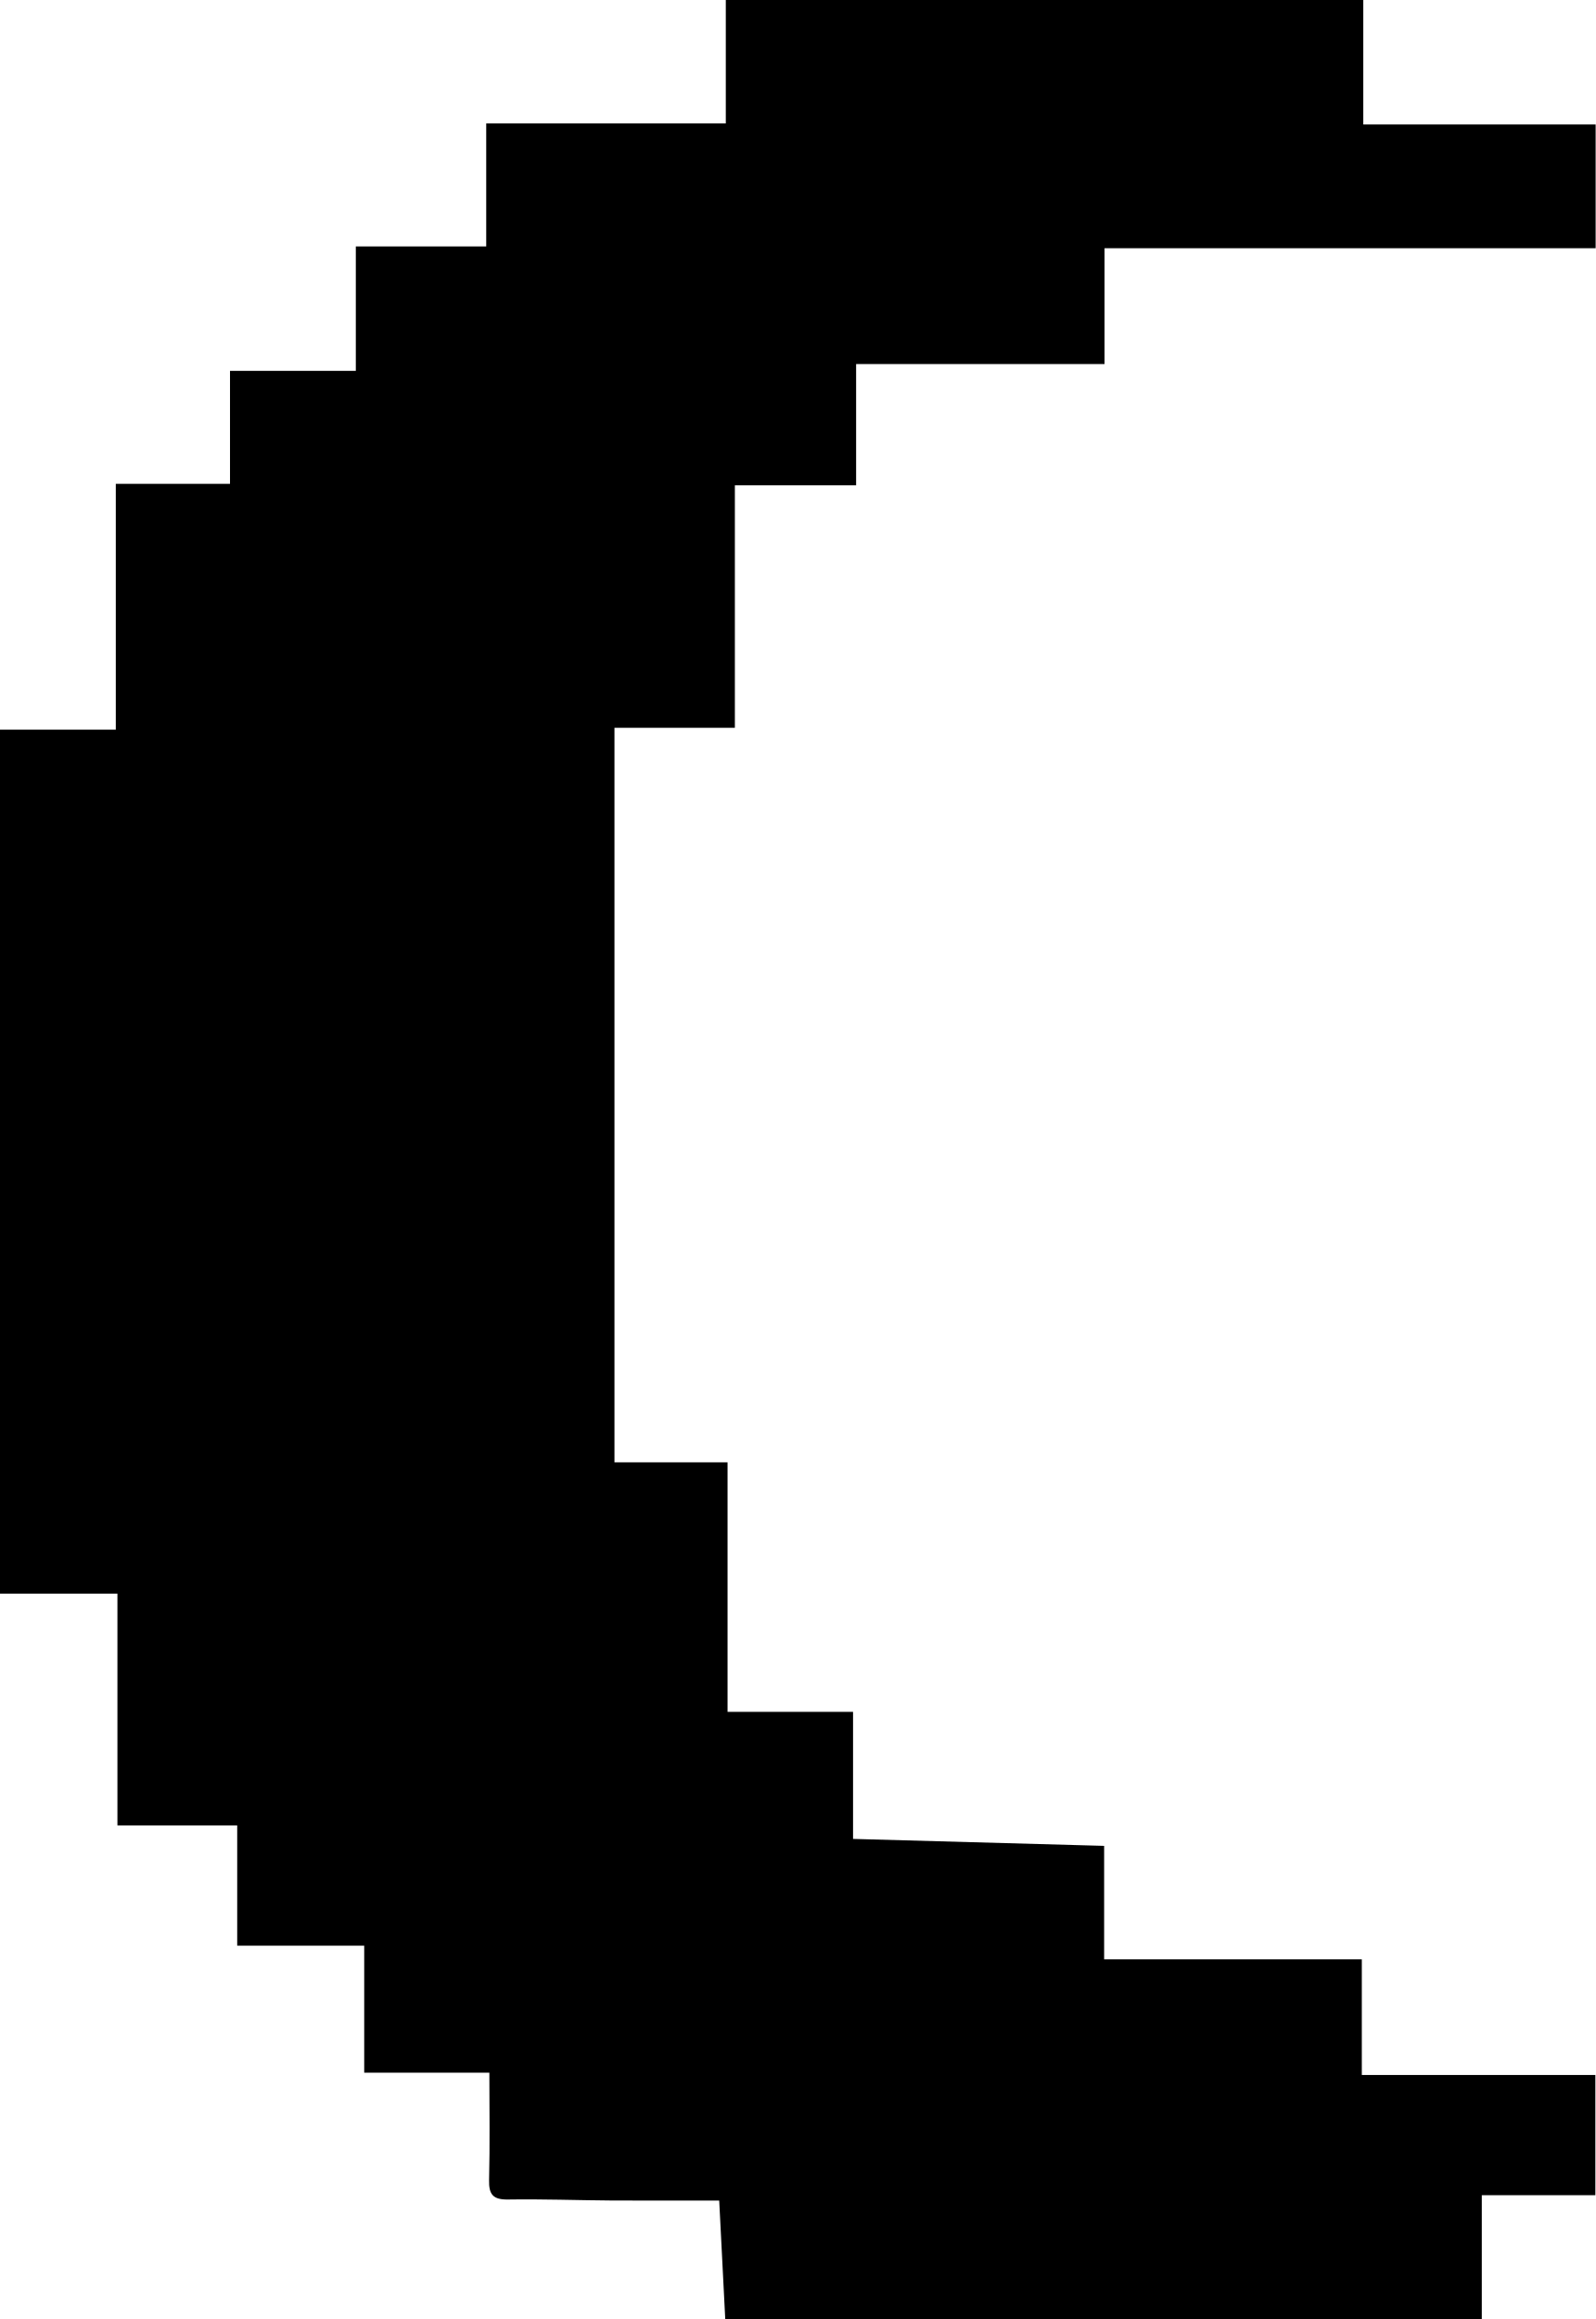
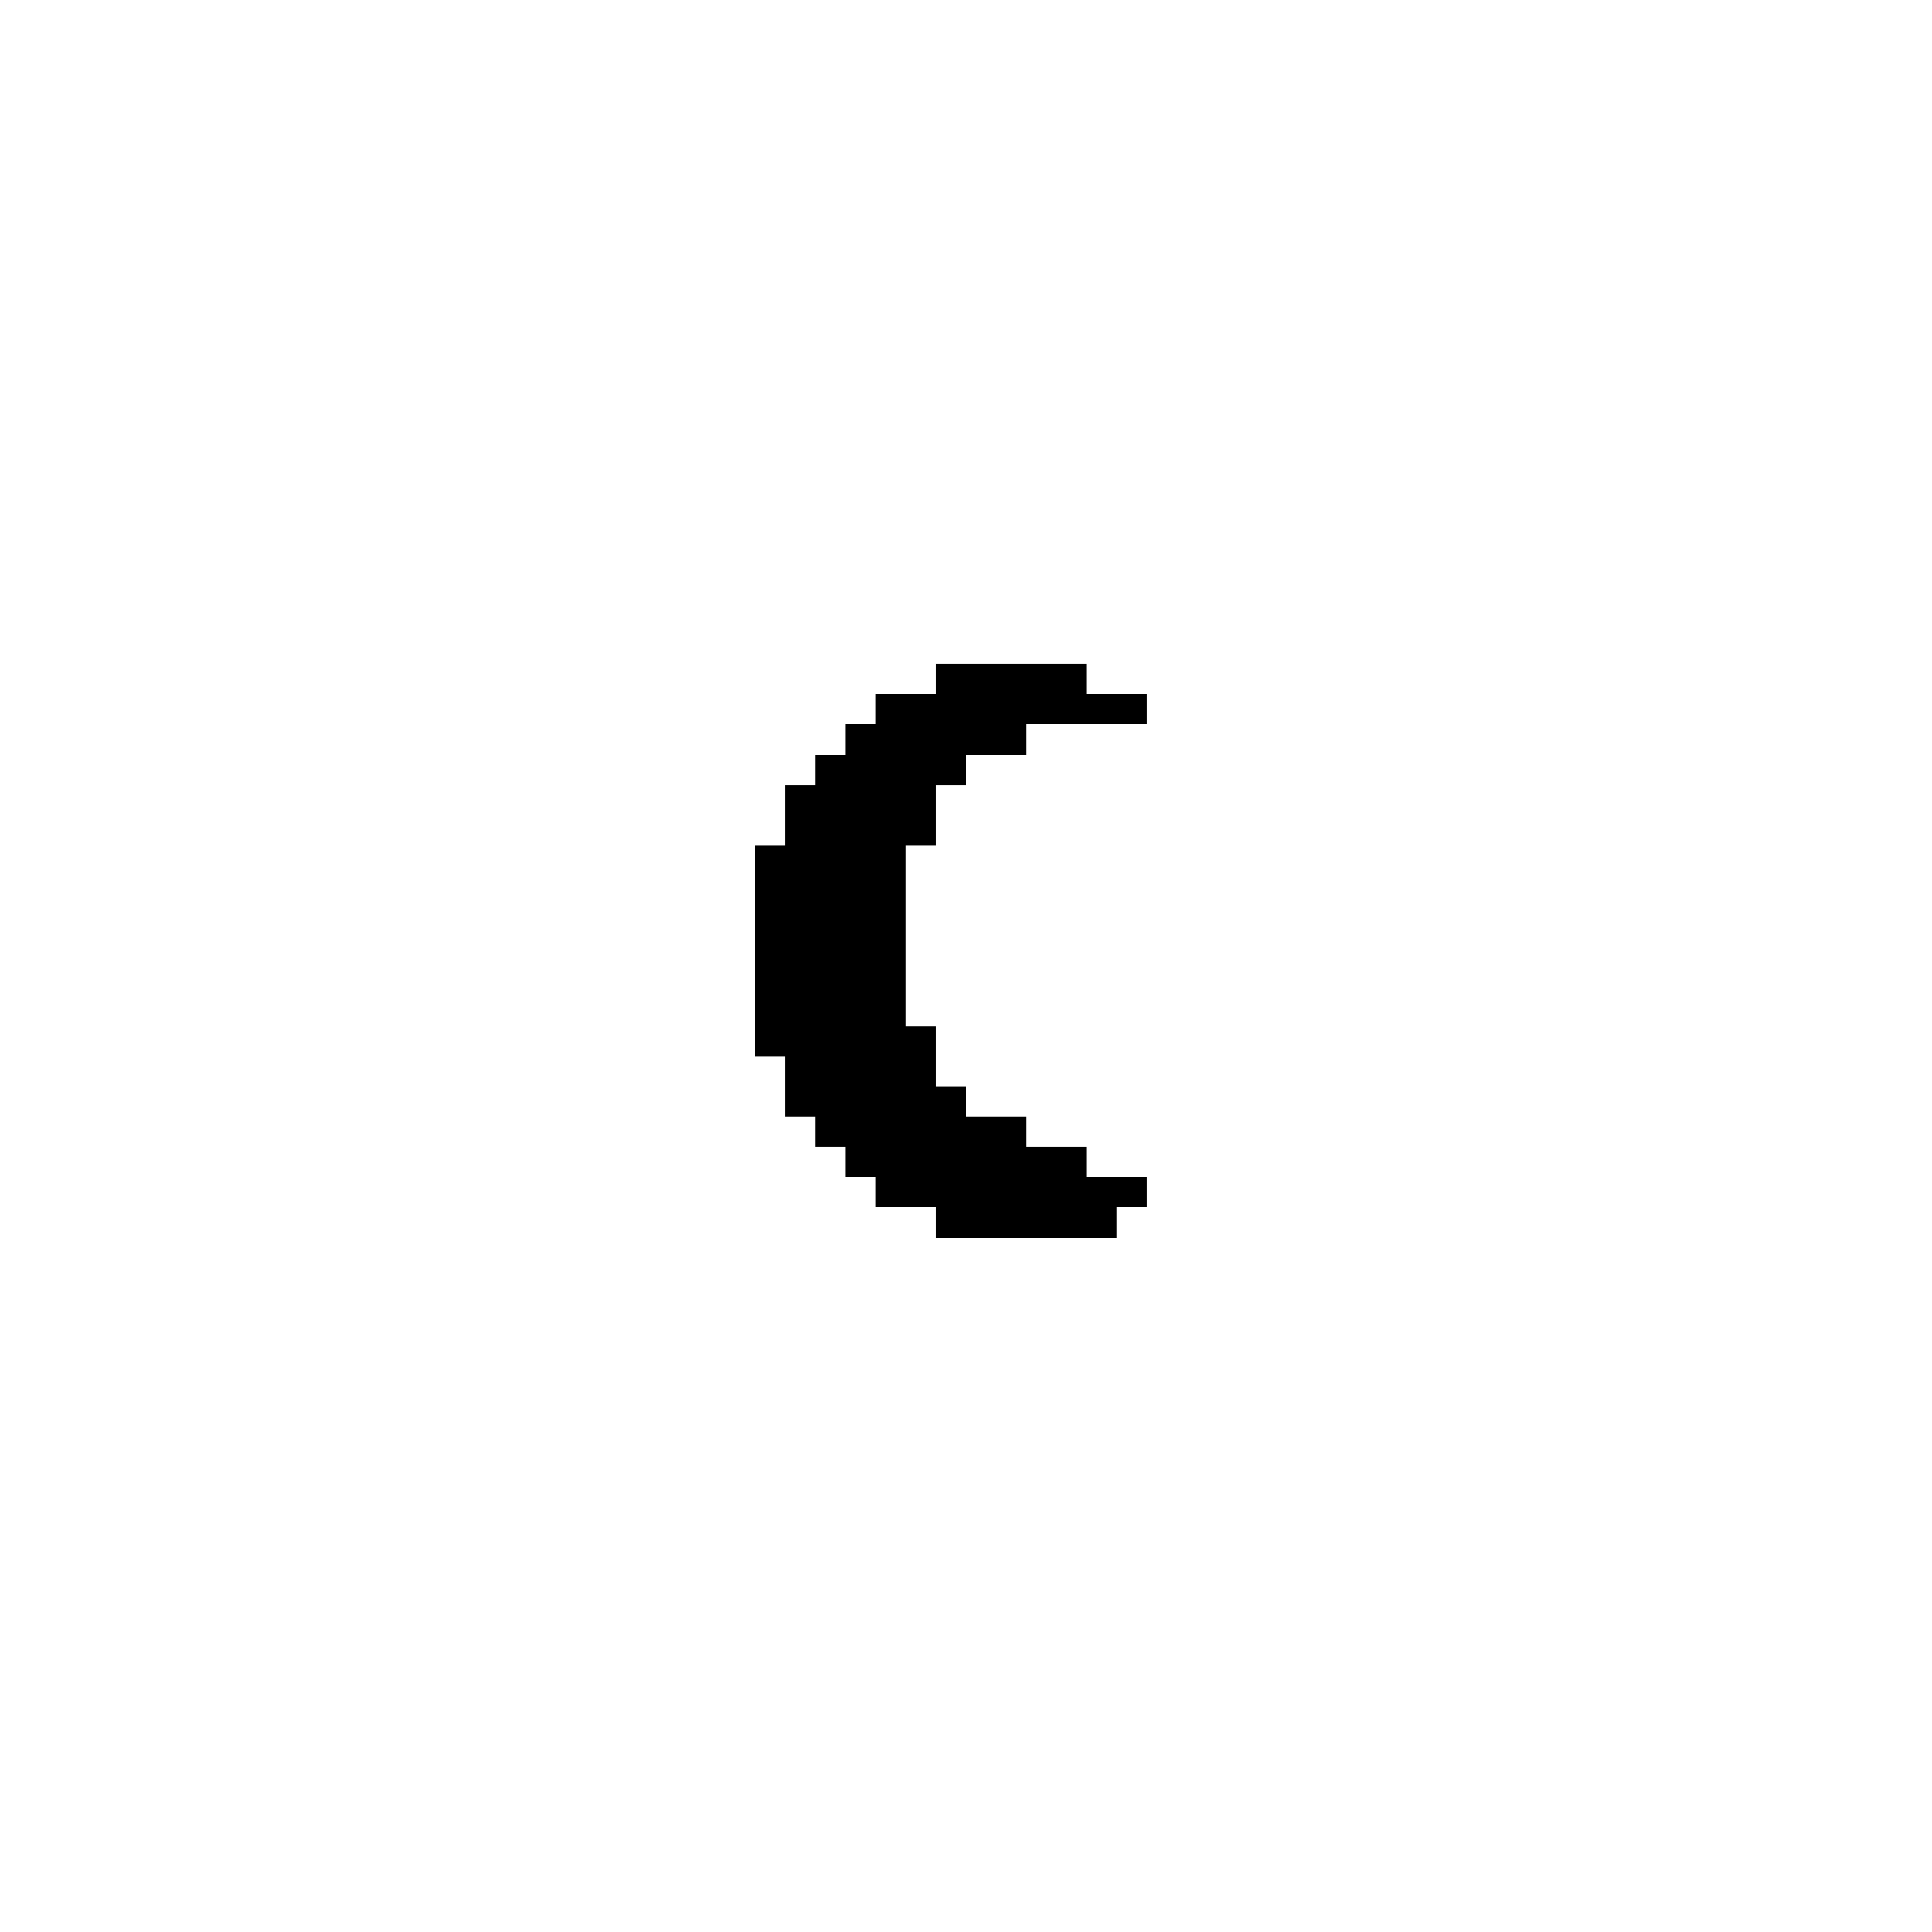
- <svg xmlns="http://www.w3.org/2000/svg" fill="currentColor" viewBox="0 0 401.26 583.02">
-   <path d="M182.38 583.02c-.5-9.87-.98-19.12-1.52-29.78-9.23 0-18.16.04-27.09-.01-8.66-.06-17.33-.39-25.98-.25-3.78.06-4.89-1.23-4.8-4.9.22-8.8.07-17.6.07-26.98H91.59v-31.94H59.65v-30.23H29.53v-58.26H0V183.44h29.12v-61.8h28.72v-28.4h31.64V61.96h32.79V31.03h60.25V0h160.31v31.3h58.43v31.1h-123.5v29.12h-62.47v30.5H184.8v60.96h-30.28v184.66h28.44v62.73h31.56v31.95c21.15.58 41.87 1.16 63.14 1.75v28.52h64.8v29.08h58.73v30.23h-28.56v31.13H182.38Z" data-name="Layer_1" />
+ <svg xmlns="http://www.w3.org/2000/svg" fill="currentColor" shape-rendering="crispEdges" viewBox="0 0 64 64">
+   <path d="M31 22h5v1h-5zm-2 1h9v1h-9zm-1 1h6v1h-6zm-1 1h5v1h-5zm-1 1h5v1h-5zm0 1h5v1h-5zm-1 1h5v1h-5zm0 1h5v1h-5zm0 1h5v1h-5zm0 1h5v1h-5zm0 1h5v1h-5zm0 1h5v1h-5zm0 1h6v1h-6zm1 1h5v1h-5zm0 1h6v1h-6zm1 1h7v1h-7zm1 1h8v1h-8zm1 1h9v1h-9zm2 1h6v1h-6z" />
</svg>
